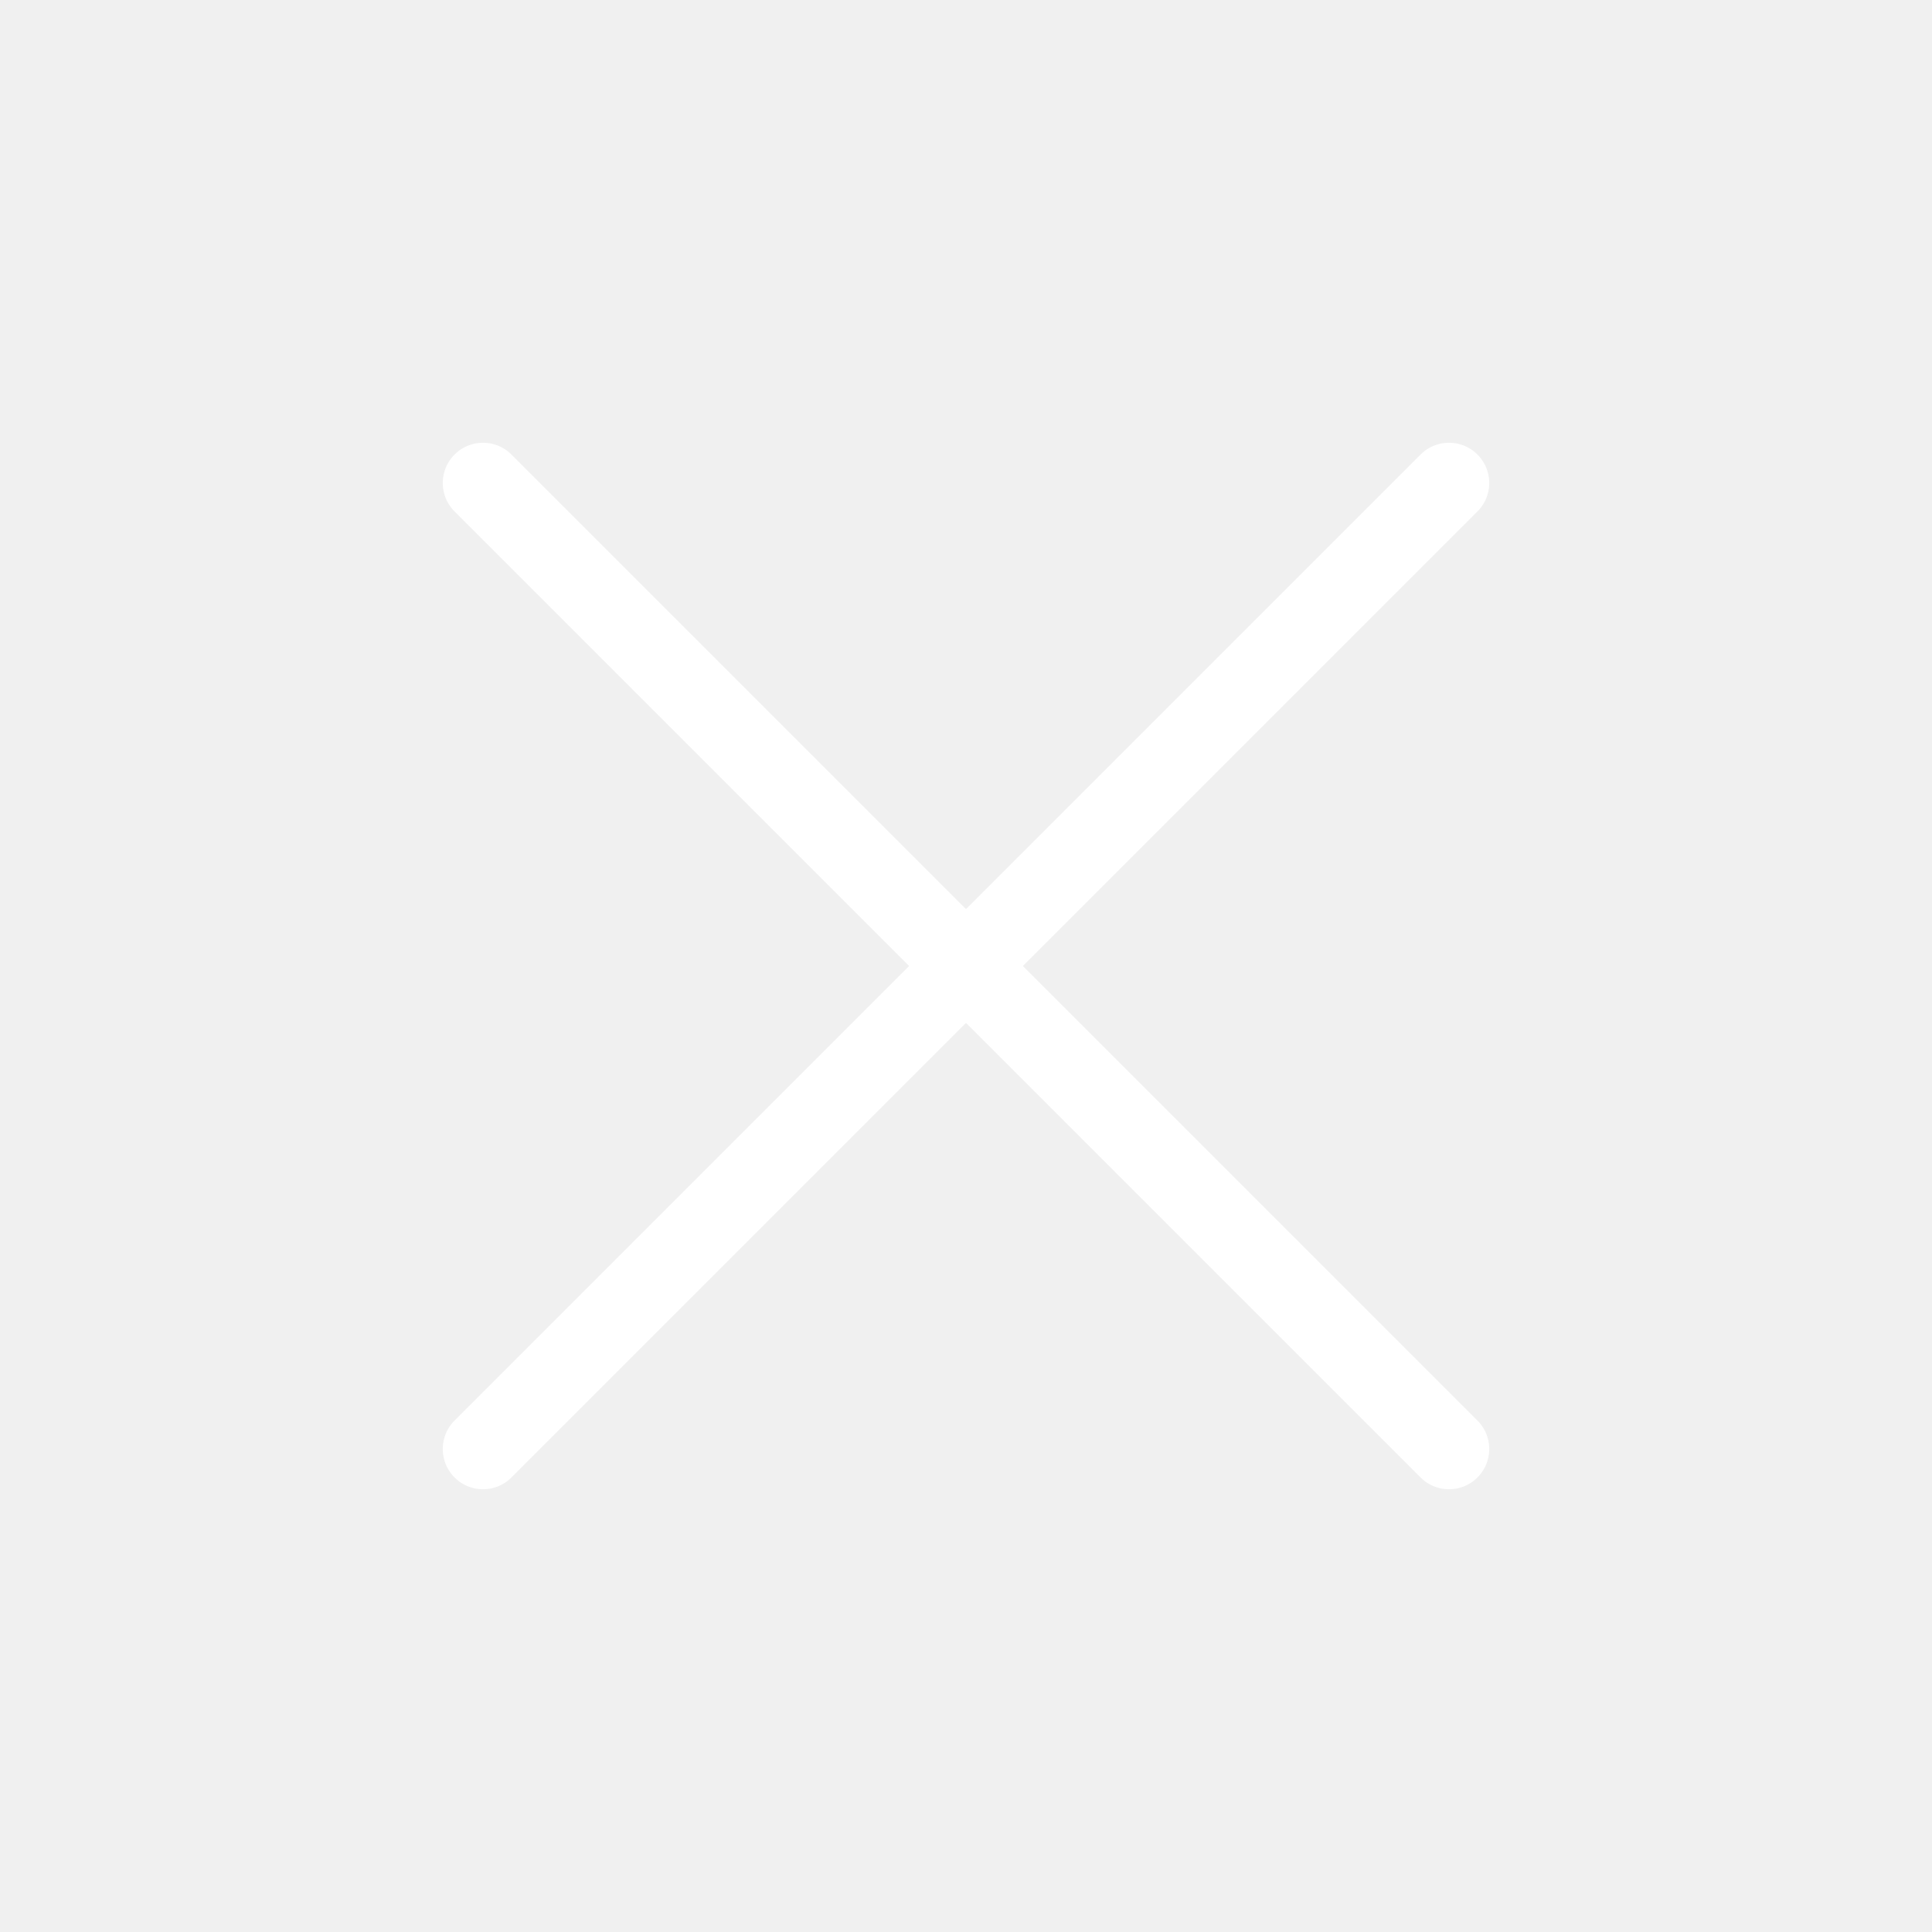
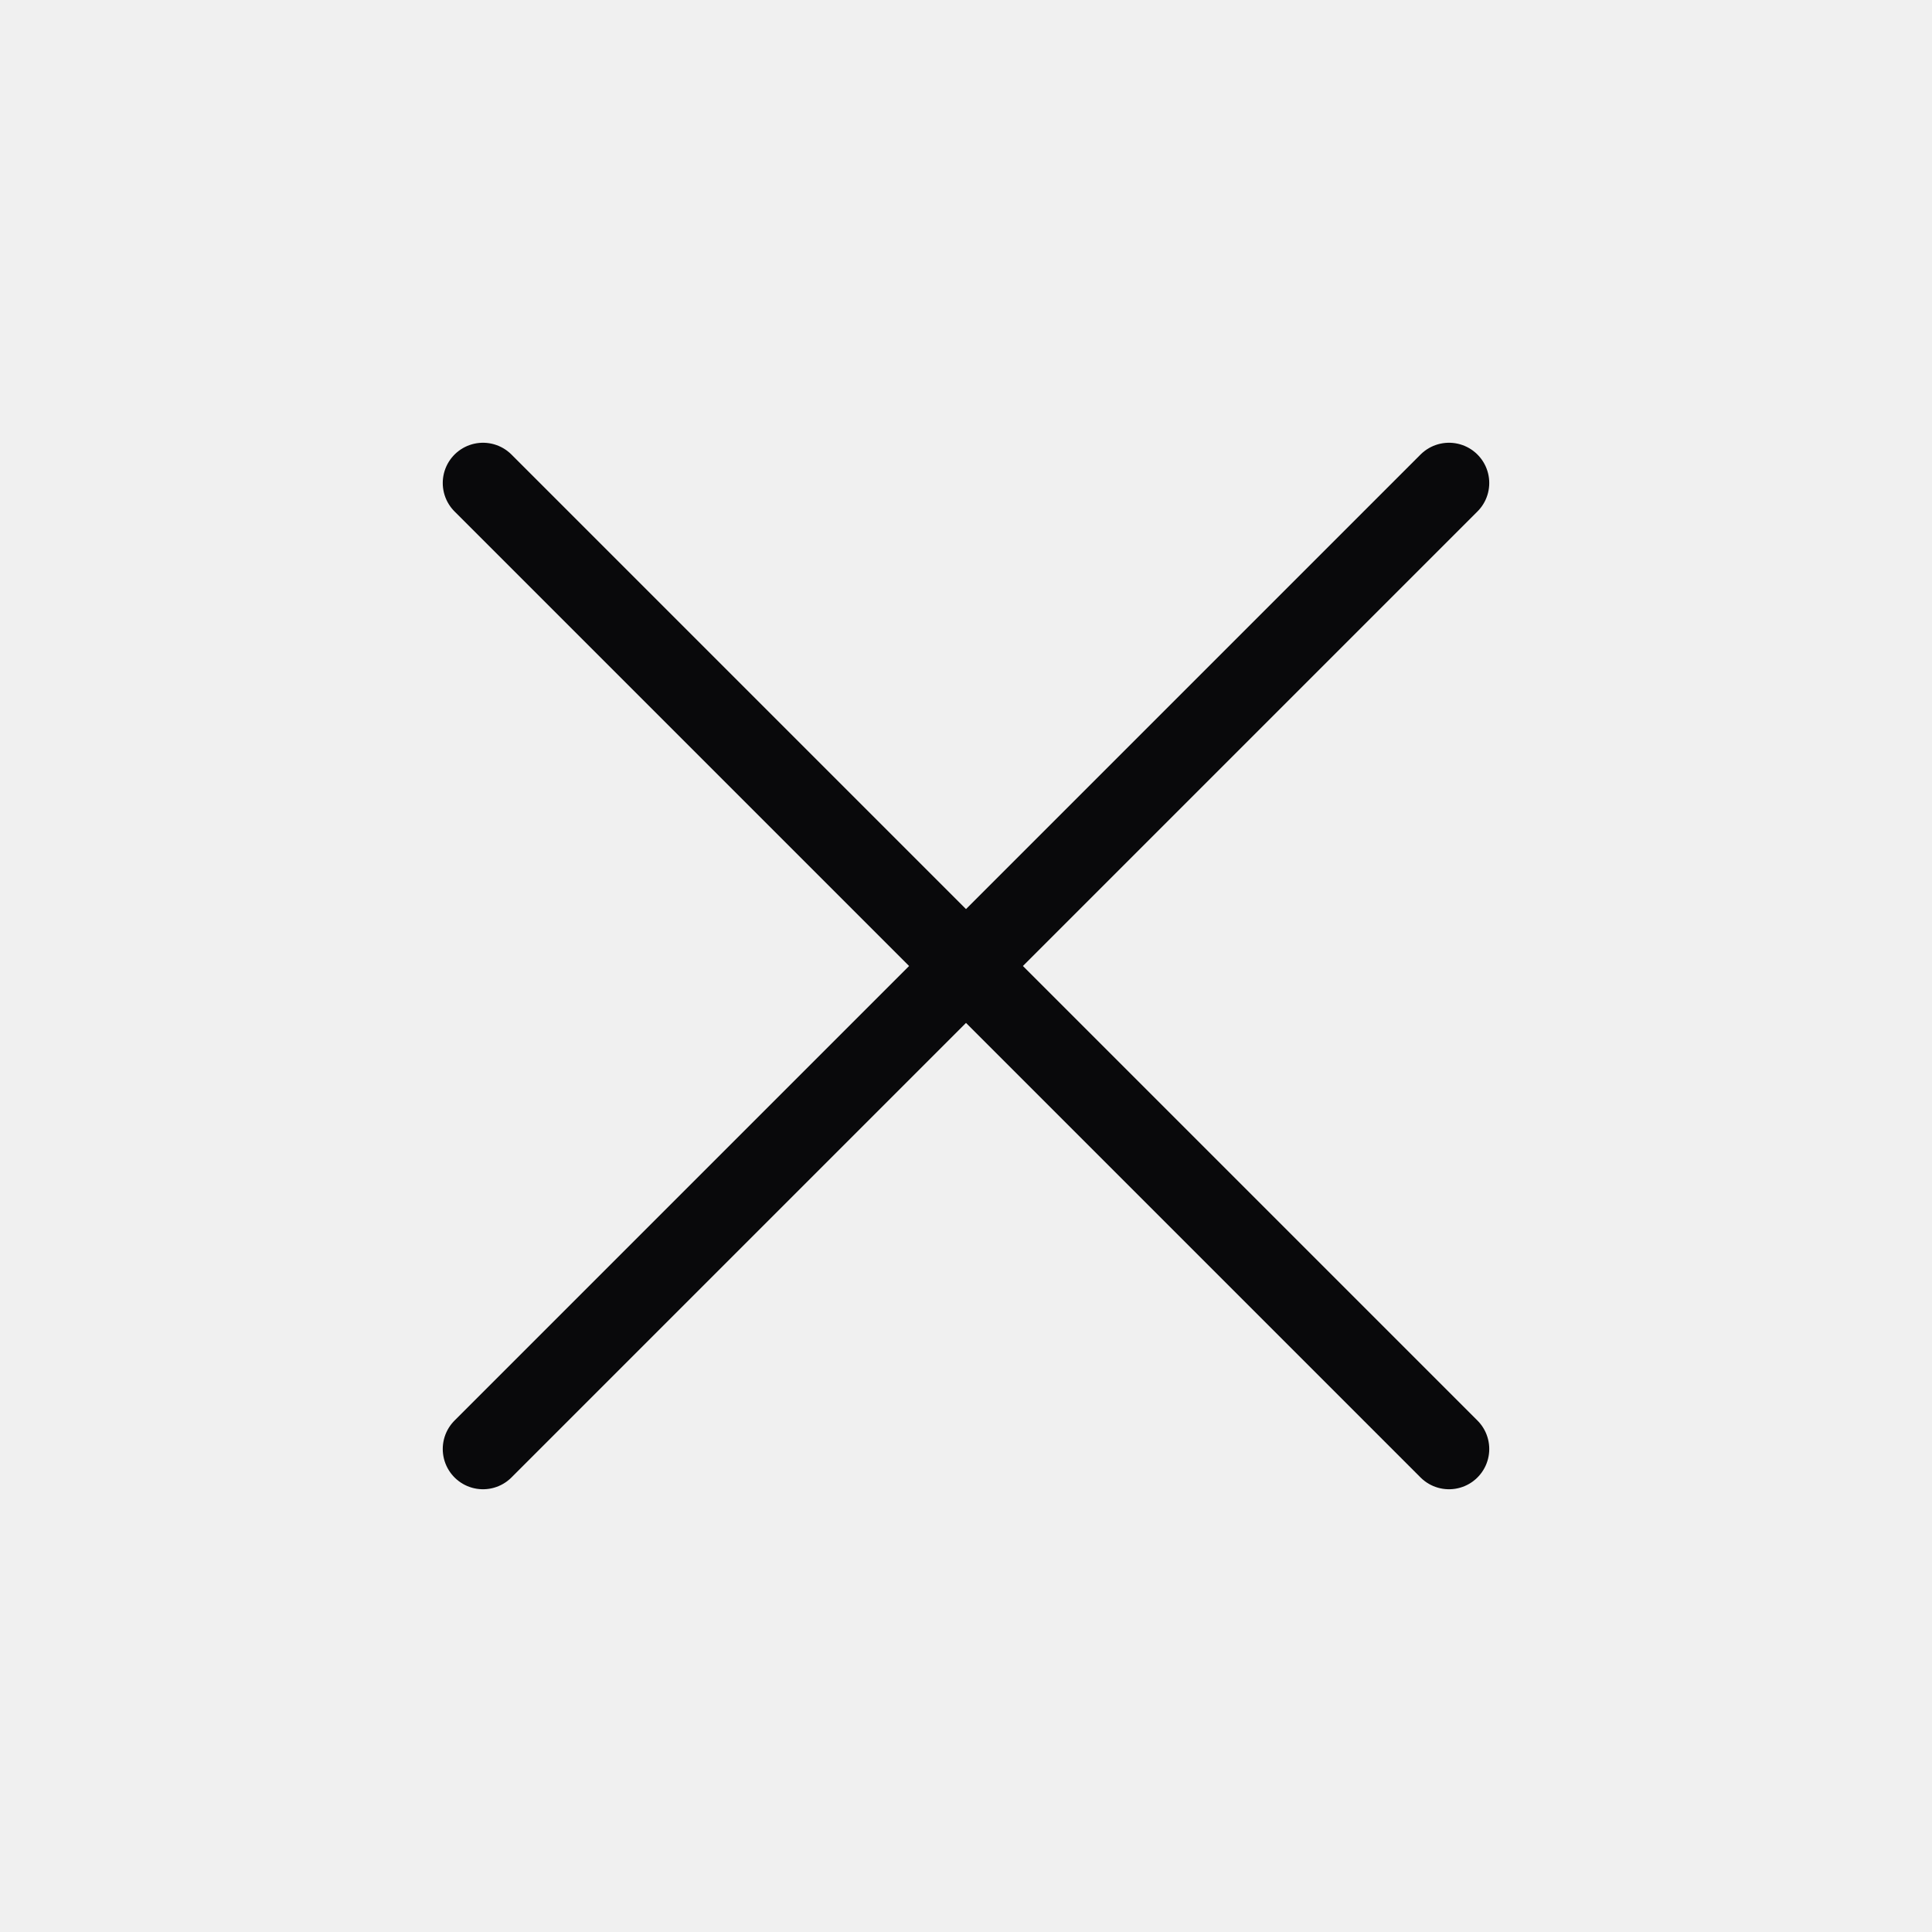
<svg xmlns="http://www.w3.org/2000/svg" width="24" height="24" viewBox="0 0 24 24" fill="none">
-   <path d="M6 6L18 18M18 6L6 18" stroke="white" stroke-linecap="round" stroke-linejoin="round" />
+   <path d="M6 6L18 18M18 6L6 18" stroke="#09090B" stroke-linecap="round" stroke-linejoin="round" />
</svg>
